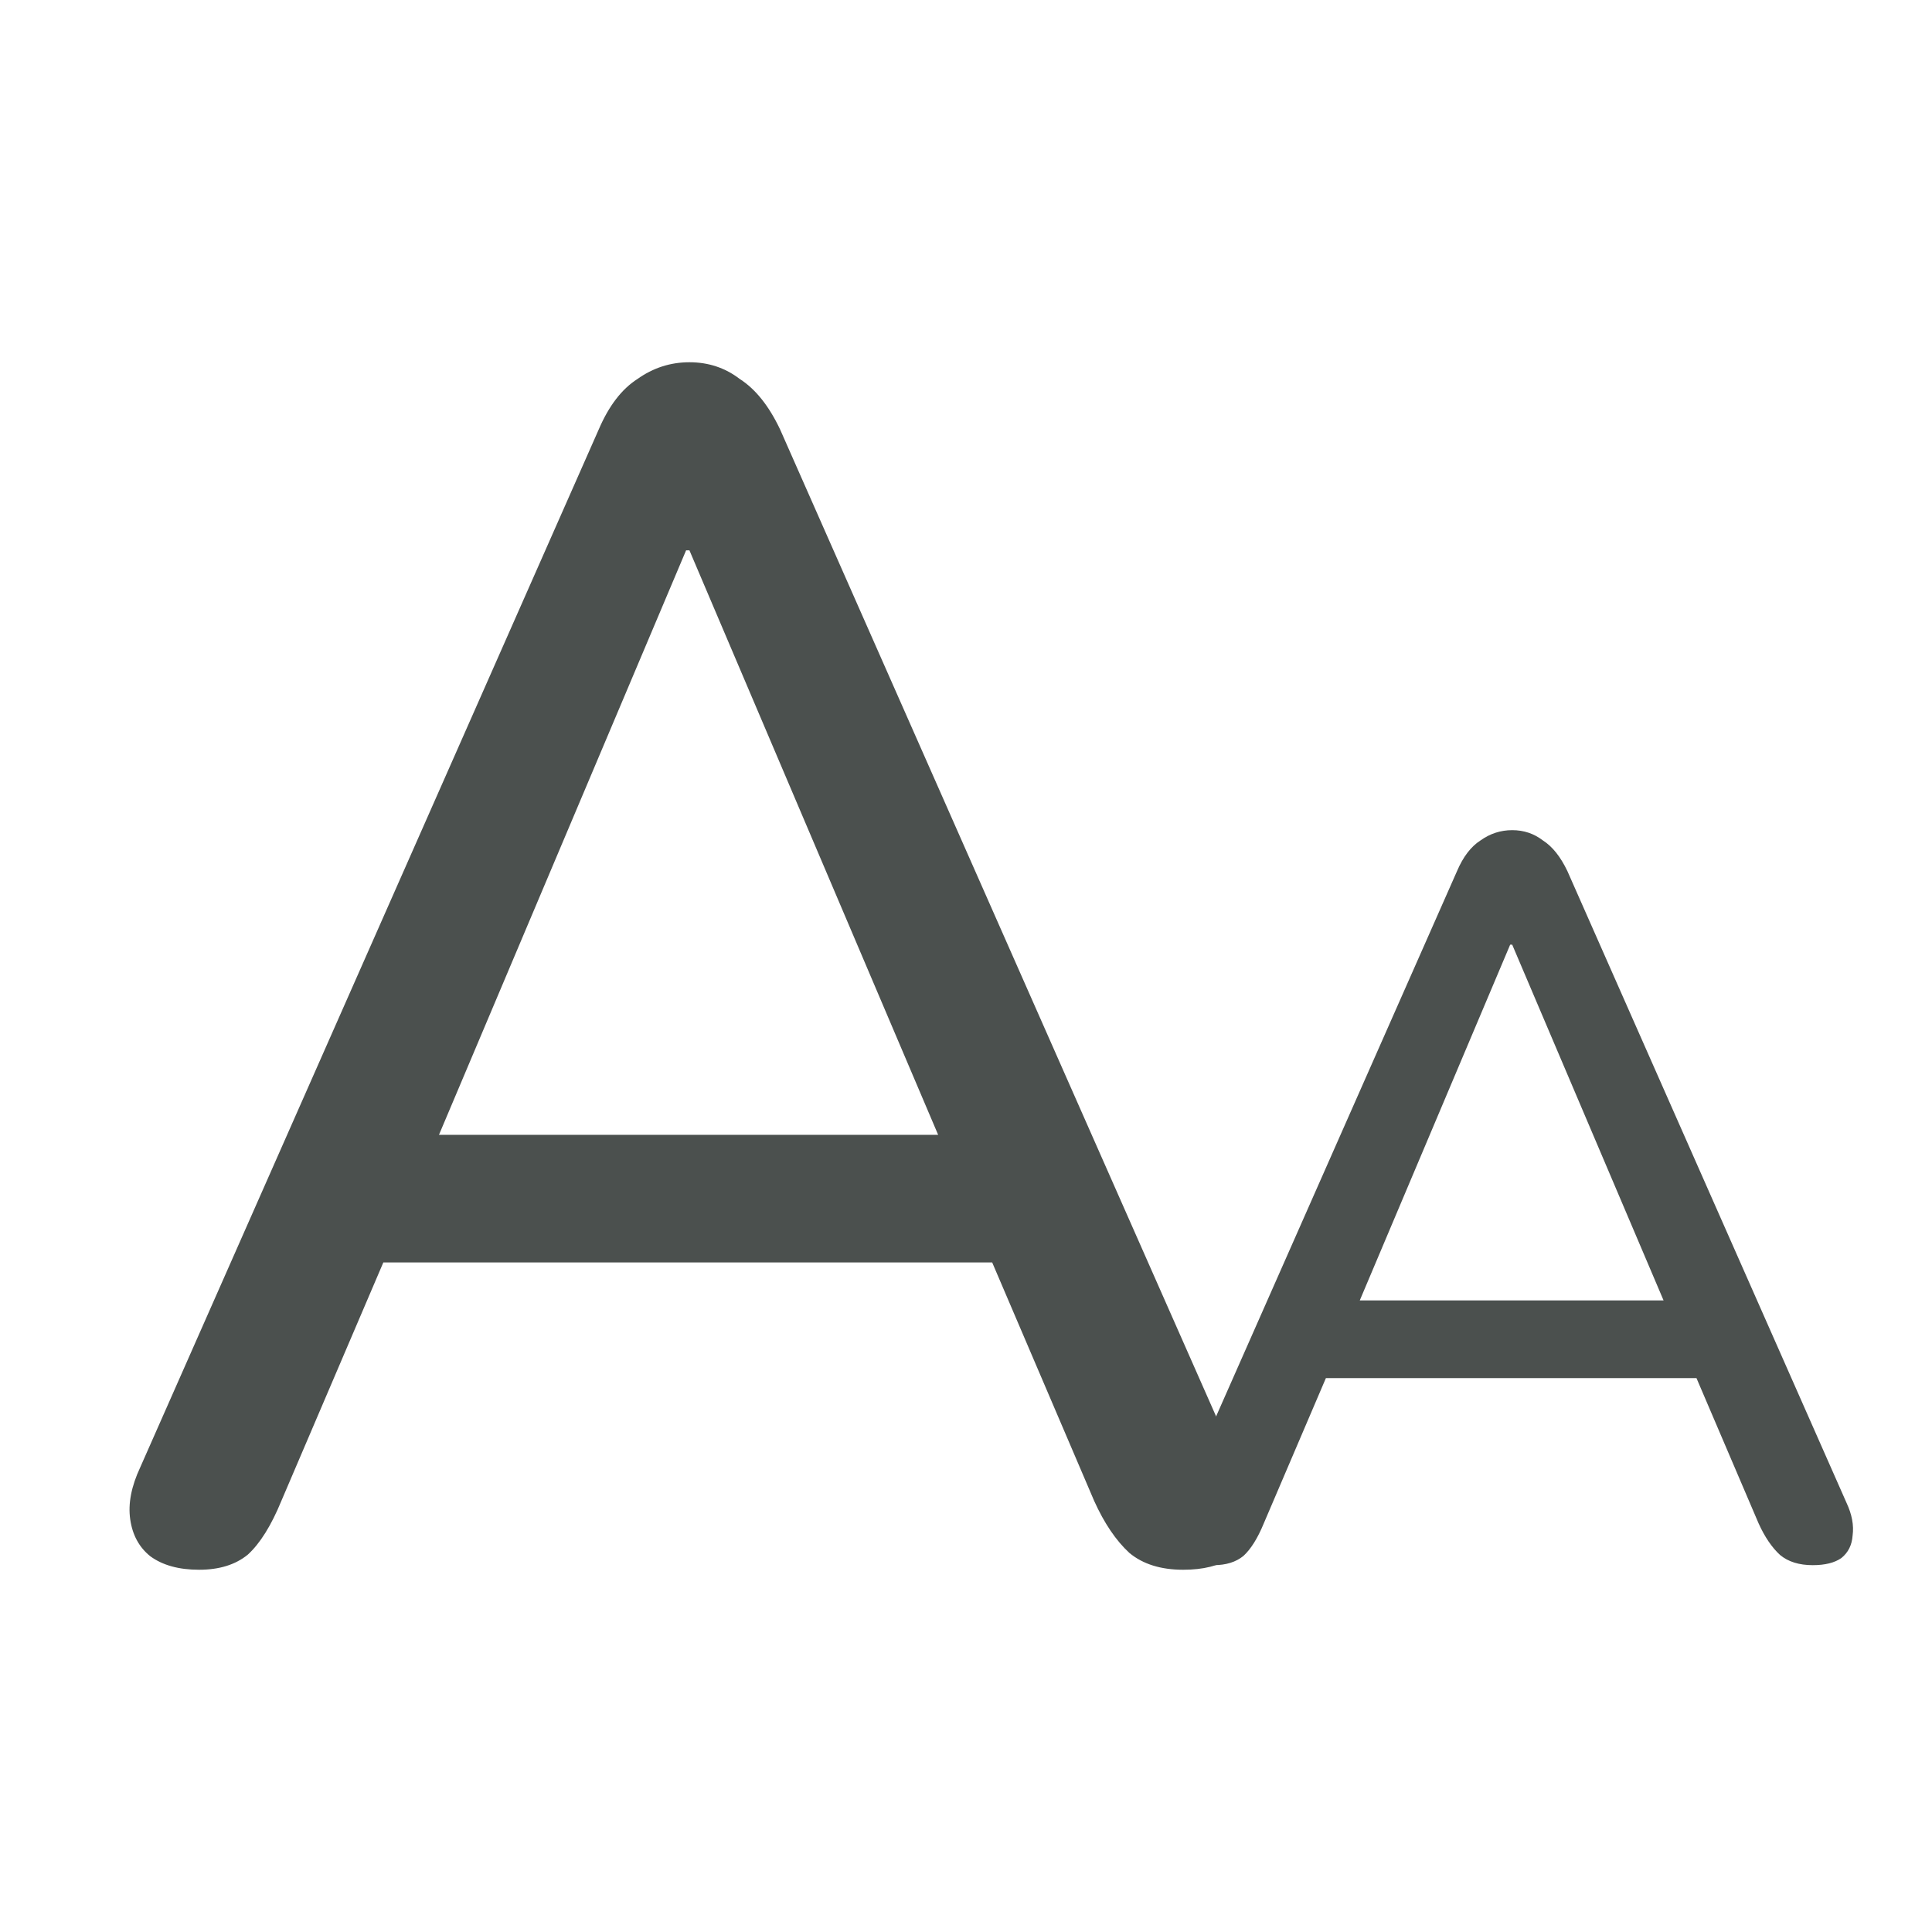
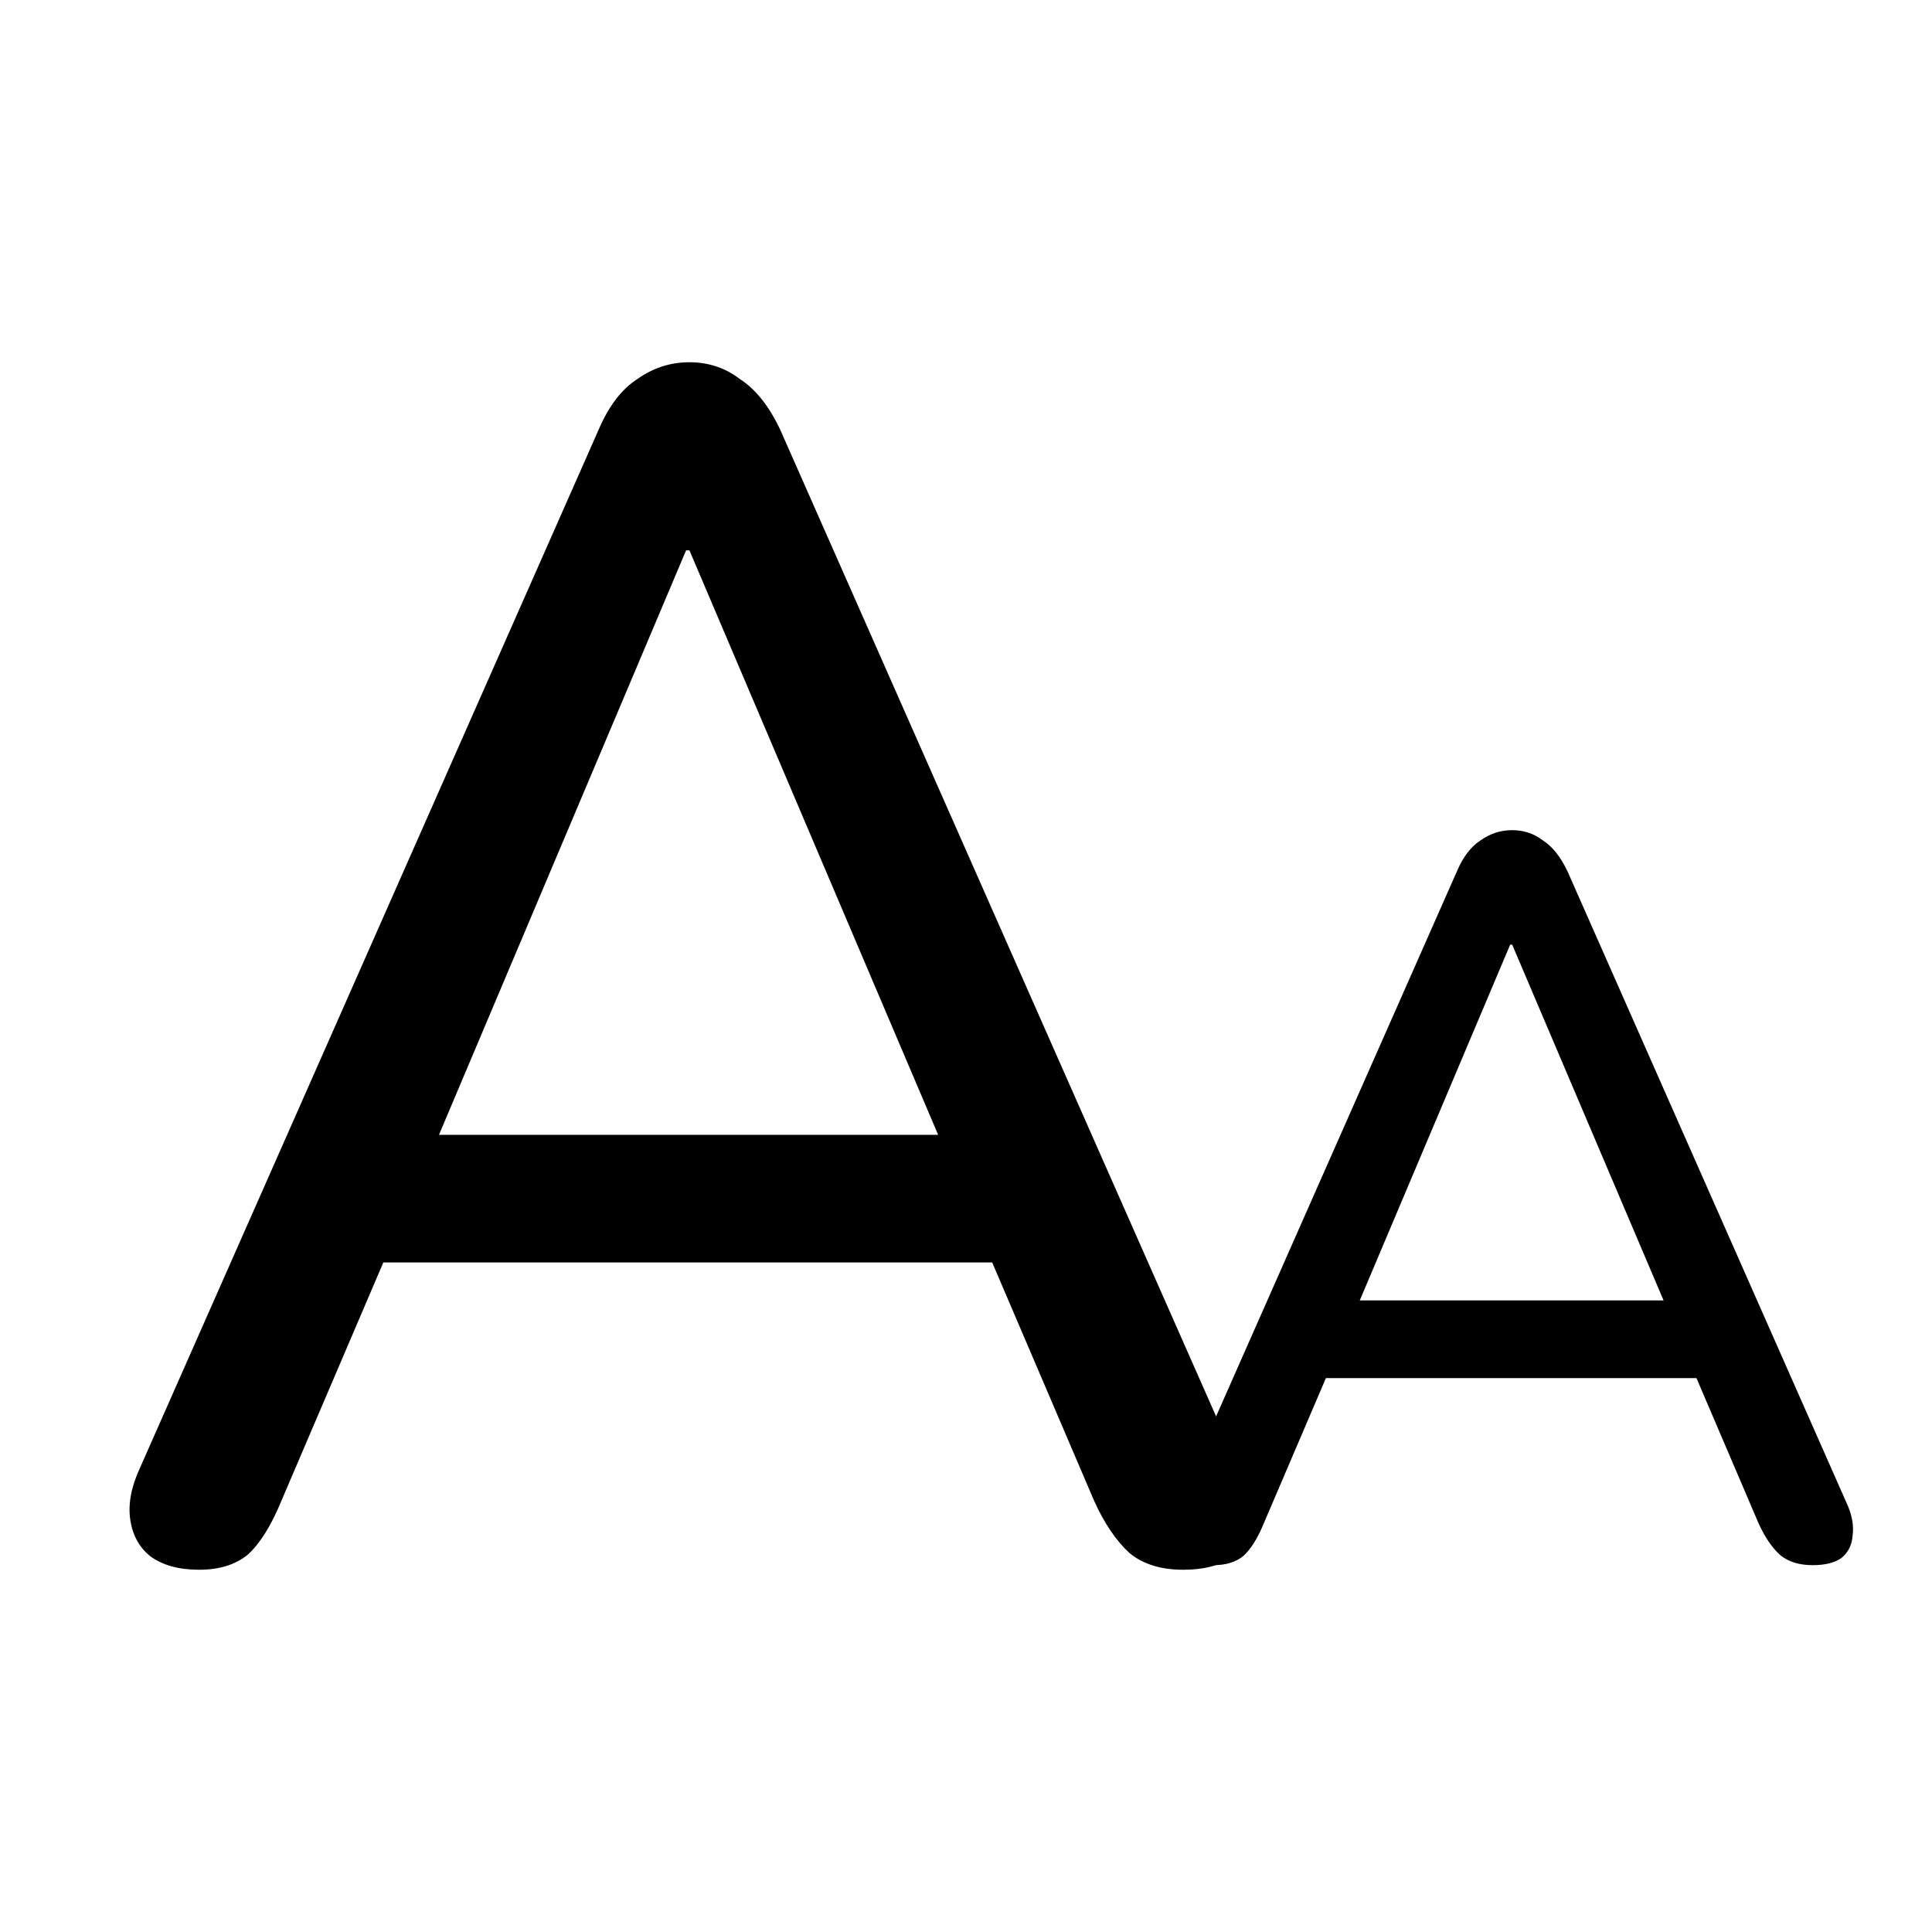
<svg xmlns="http://www.w3.org/2000/svg" width="32" height="32" viewBox="0 0 32 32" fill="none">
-   <path d="M20.103 25.924C19.9 25.924 19.736 25.879 19.612 25.789C19.499 25.698 19.431 25.574 19.409 25.416C19.386 25.258 19.42 25.083 19.51 24.891L24.133 14.428C24.234 14.191 24.364 14.021 24.522 13.92C24.68 13.807 24.855 13.75 25.047 13.75C25.239 13.75 25.408 13.807 25.555 13.92C25.713 14.021 25.848 14.191 25.961 14.428L30.584 24.891C30.674 25.083 30.708 25.264 30.685 25.433C30.674 25.591 30.612 25.715 30.499 25.806C30.386 25.885 30.228 25.924 30.025 25.924C29.799 25.924 29.619 25.868 29.483 25.755C29.348 25.631 29.229 25.456 29.127 25.23L27.925 22.419L28.653 22.826H21.407L22.135 22.419L20.933 25.23C20.831 25.478 20.718 25.659 20.594 25.772C20.47 25.873 20.306 25.924 20.103 25.924ZM25.013 15.647L22.372 21.894L21.965 21.539H28.095L27.705 21.894L25.047 15.647H25.013Z" fill="#4B504E" />
-   <path d="M3.297 26C2.963 26 2.694 25.926 2.49 25.777C2.305 25.629 2.194 25.425 2.157 25.166C2.119 24.906 2.175 24.619 2.323 24.303L9.917 7.113C10.084 6.723 10.297 6.445 10.557 6.278C10.817 6.093 11.104 6 11.419 6C11.735 6 12.013 6.093 12.254 6.278C12.514 6.445 12.736 6.723 12.921 7.113L20.515 24.303C20.664 24.619 20.719 24.915 20.682 25.193C20.664 25.453 20.562 25.657 20.376 25.805C20.191 25.935 19.931 26 19.597 26C19.227 26 18.93 25.907 18.707 25.722C18.485 25.518 18.29 25.23 18.123 24.86L16.148 20.242L17.344 20.91H5.439L6.635 20.242L4.66 24.86C4.493 25.267 4.308 25.564 4.104 25.75C3.9 25.917 3.631 26 3.297 26ZM11.364 9.115L7.024 19.38L6.357 18.796H16.426L15.787 19.38L11.419 9.115H11.364Z" fill="#4B504E" />
+   <path d="M20.103 25.924C19.9 25.924 19.736 25.879 19.612 25.789C19.499 25.698 19.431 25.574 19.409 25.416C19.386 25.258 19.42 25.083 19.51 24.891L24.133 14.428C24.234 14.191 24.364 14.021 24.522 13.92C24.68 13.807 24.855 13.75 25.047 13.75C25.239 13.75 25.408 13.807 25.555 13.92C25.713 14.021 25.848 14.191 25.961 14.428L30.584 24.891C30.674 25.083 30.708 25.264 30.685 25.433C30.674 25.591 30.612 25.715 30.499 25.806C30.386 25.885 30.228 25.924 30.025 25.924C29.799 25.924 29.619 25.868 29.483 25.755C29.348 25.631 29.229 25.456 29.127 25.23L27.925 22.419L28.653 22.826H21.407L22.135 22.419L20.933 25.23C20.831 25.478 20.718 25.659 20.594 25.772C20.47 25.873 20.306 25.924 20.103 25.924ZM25.013 15.647L22.372 21.894L21.965 21.539H28.095L27.705 21.894L25.047 15.647H25.013Z" fill="currentColor" />
+   <path d="M3.297 26C2.963 26 2.694 25.926 2.49 25.777C2.305 25.629 2.194 25.425 2.157 25.166C2.119 24.906 2.175 24.619 2.323 24.303L9.917 7.113C10.084 6.723 10.297 6.445 10.557 6.278C10.817 6.093 11.104 6 11.419 6C11.735 6 12.013 6.093 12.254 6.278C12.514 6.445 12.736 6.723 12.921 7.113L20.515 24.303C20.664 24.619 20.719 24.915 20.682 25.193C20.664 25.453 20.562 25.657 20.376 25.805C20.191 25.935 19.931 26 19.597 26C19.227 26 18.93 25.907 18.707 25.722C18.485 25.518 18.29 25.23 18.123 24.86L16.148 20.242L17.344 20.91H5.439L6.635 20.242L4.66 24.86C4.493 25.267 4.308 25.564 4.104 25.75C3.9 25.917 3.631 26 3.297 26ZM11.364 9.115L7.024 19.38L6.357 18.796H16.426L15.787 19.38L11.419 9.115H11.364Z" fill="currentColor" />
</svg>
